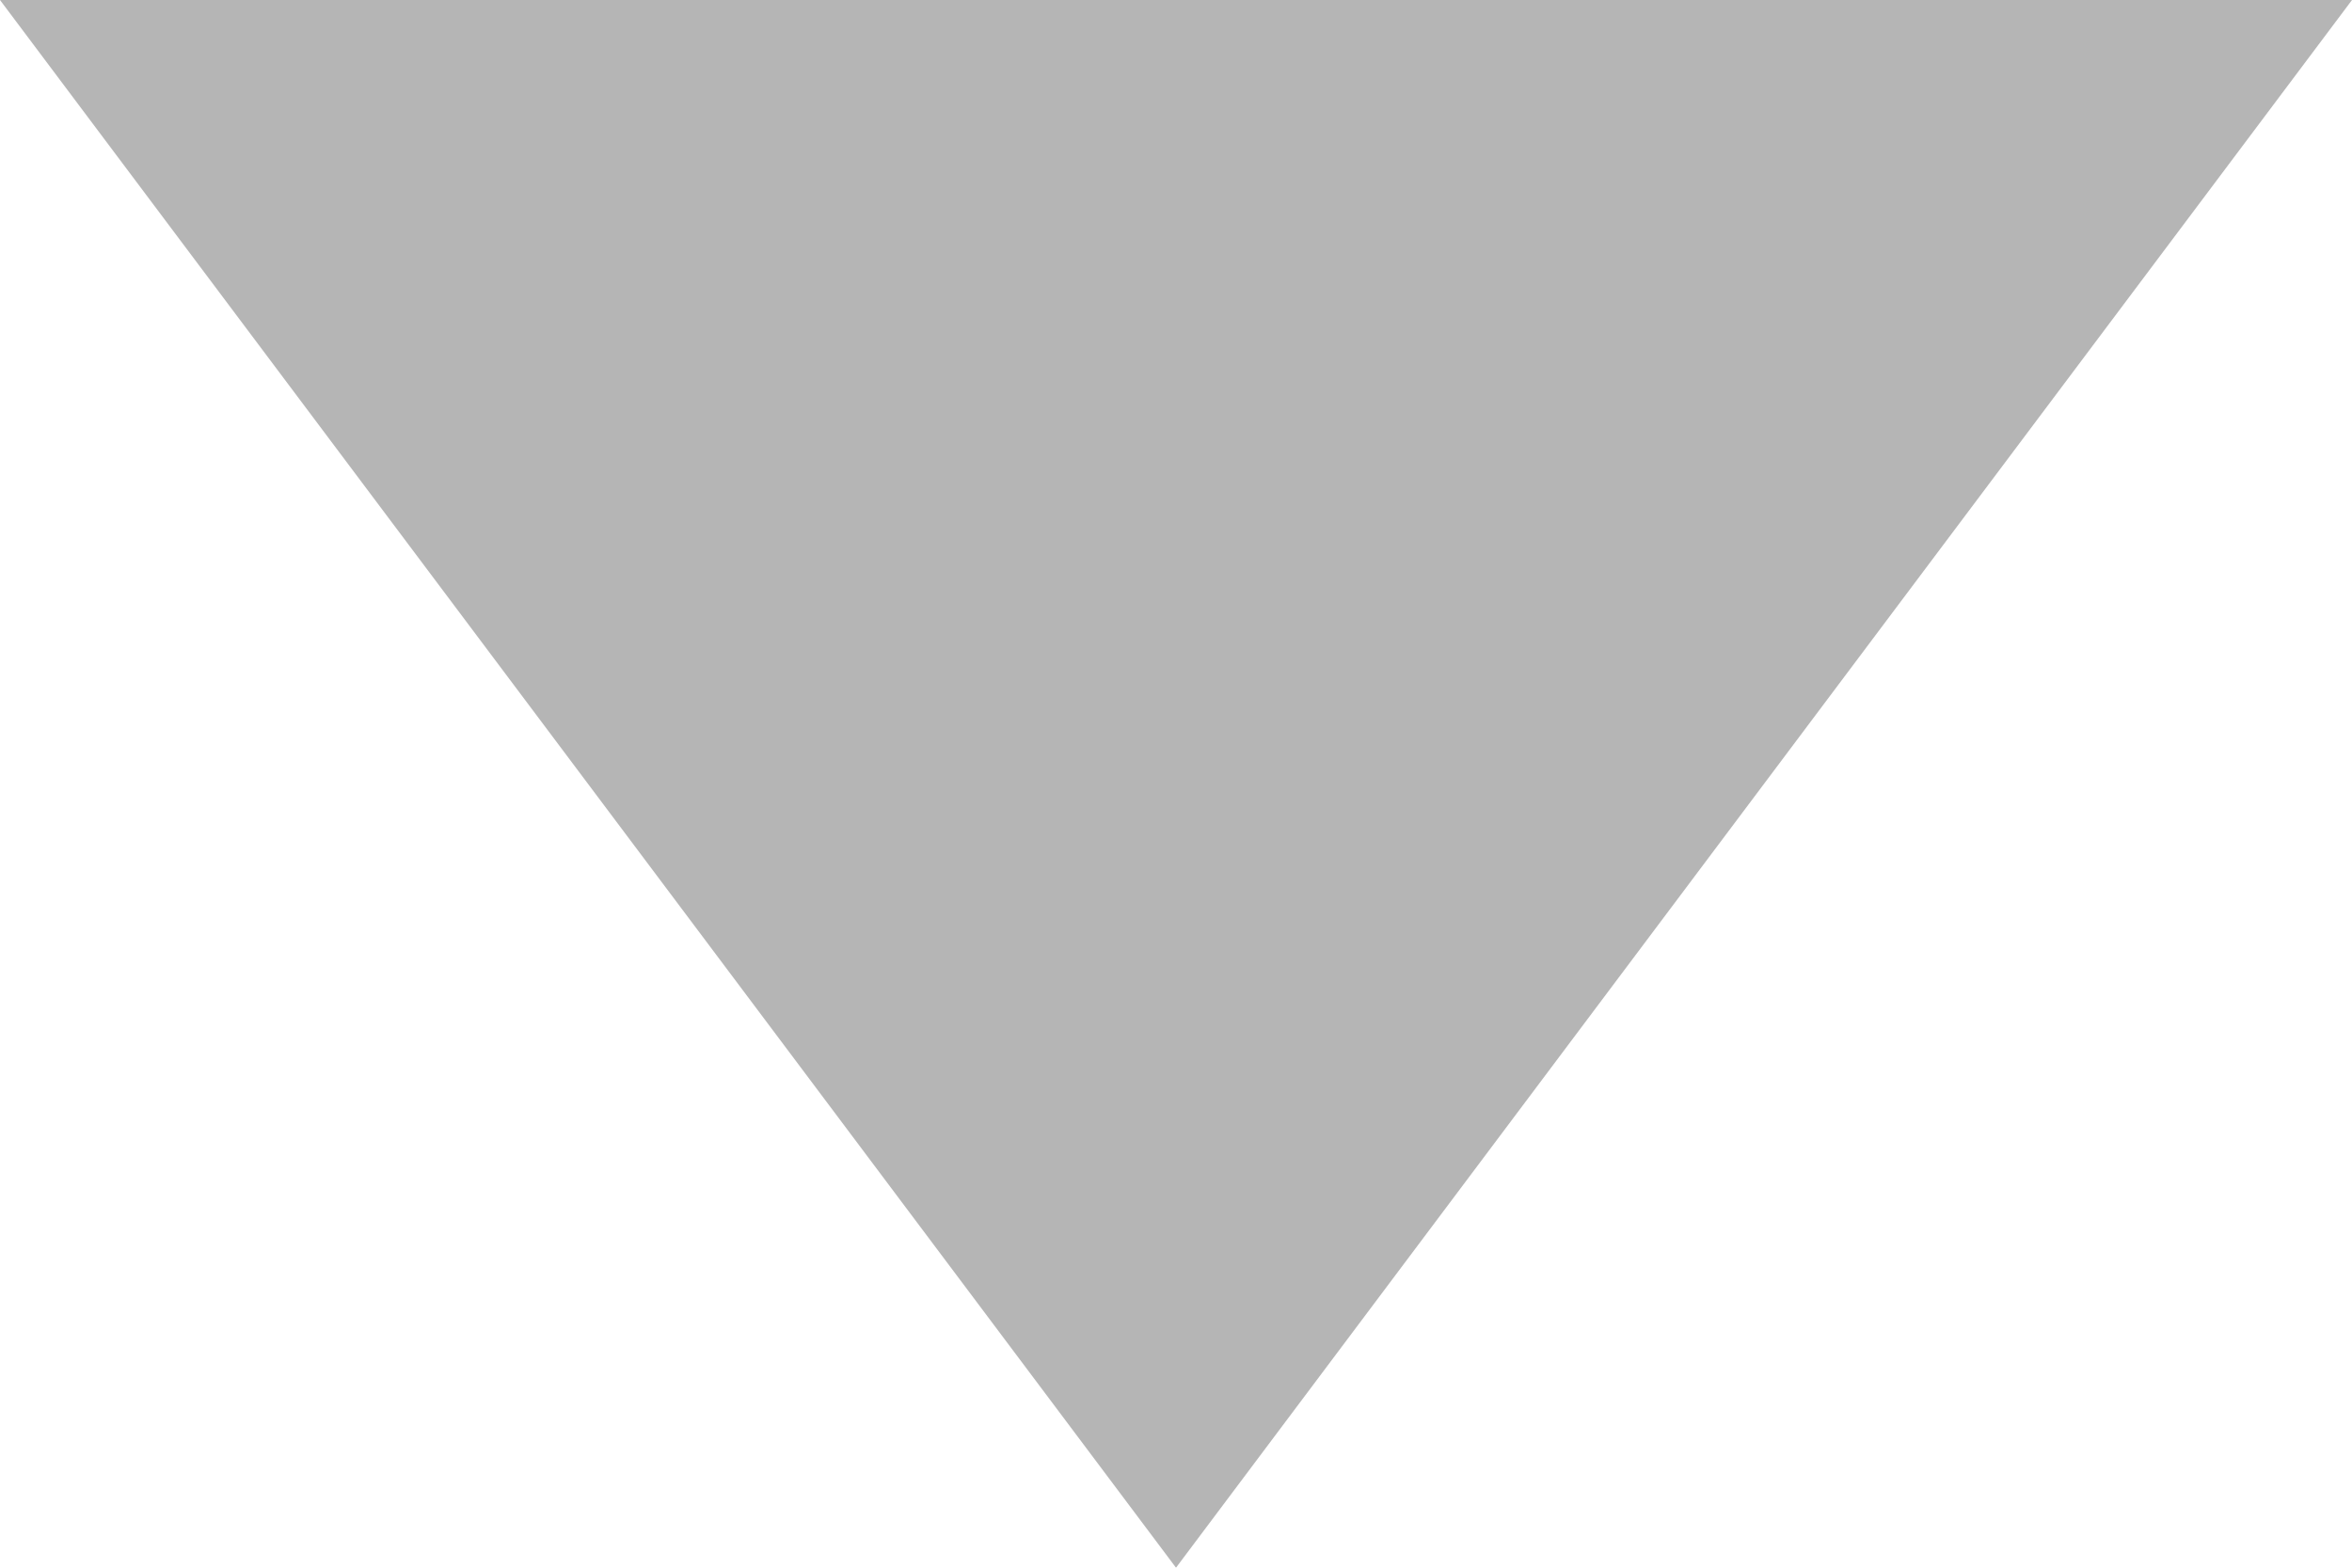
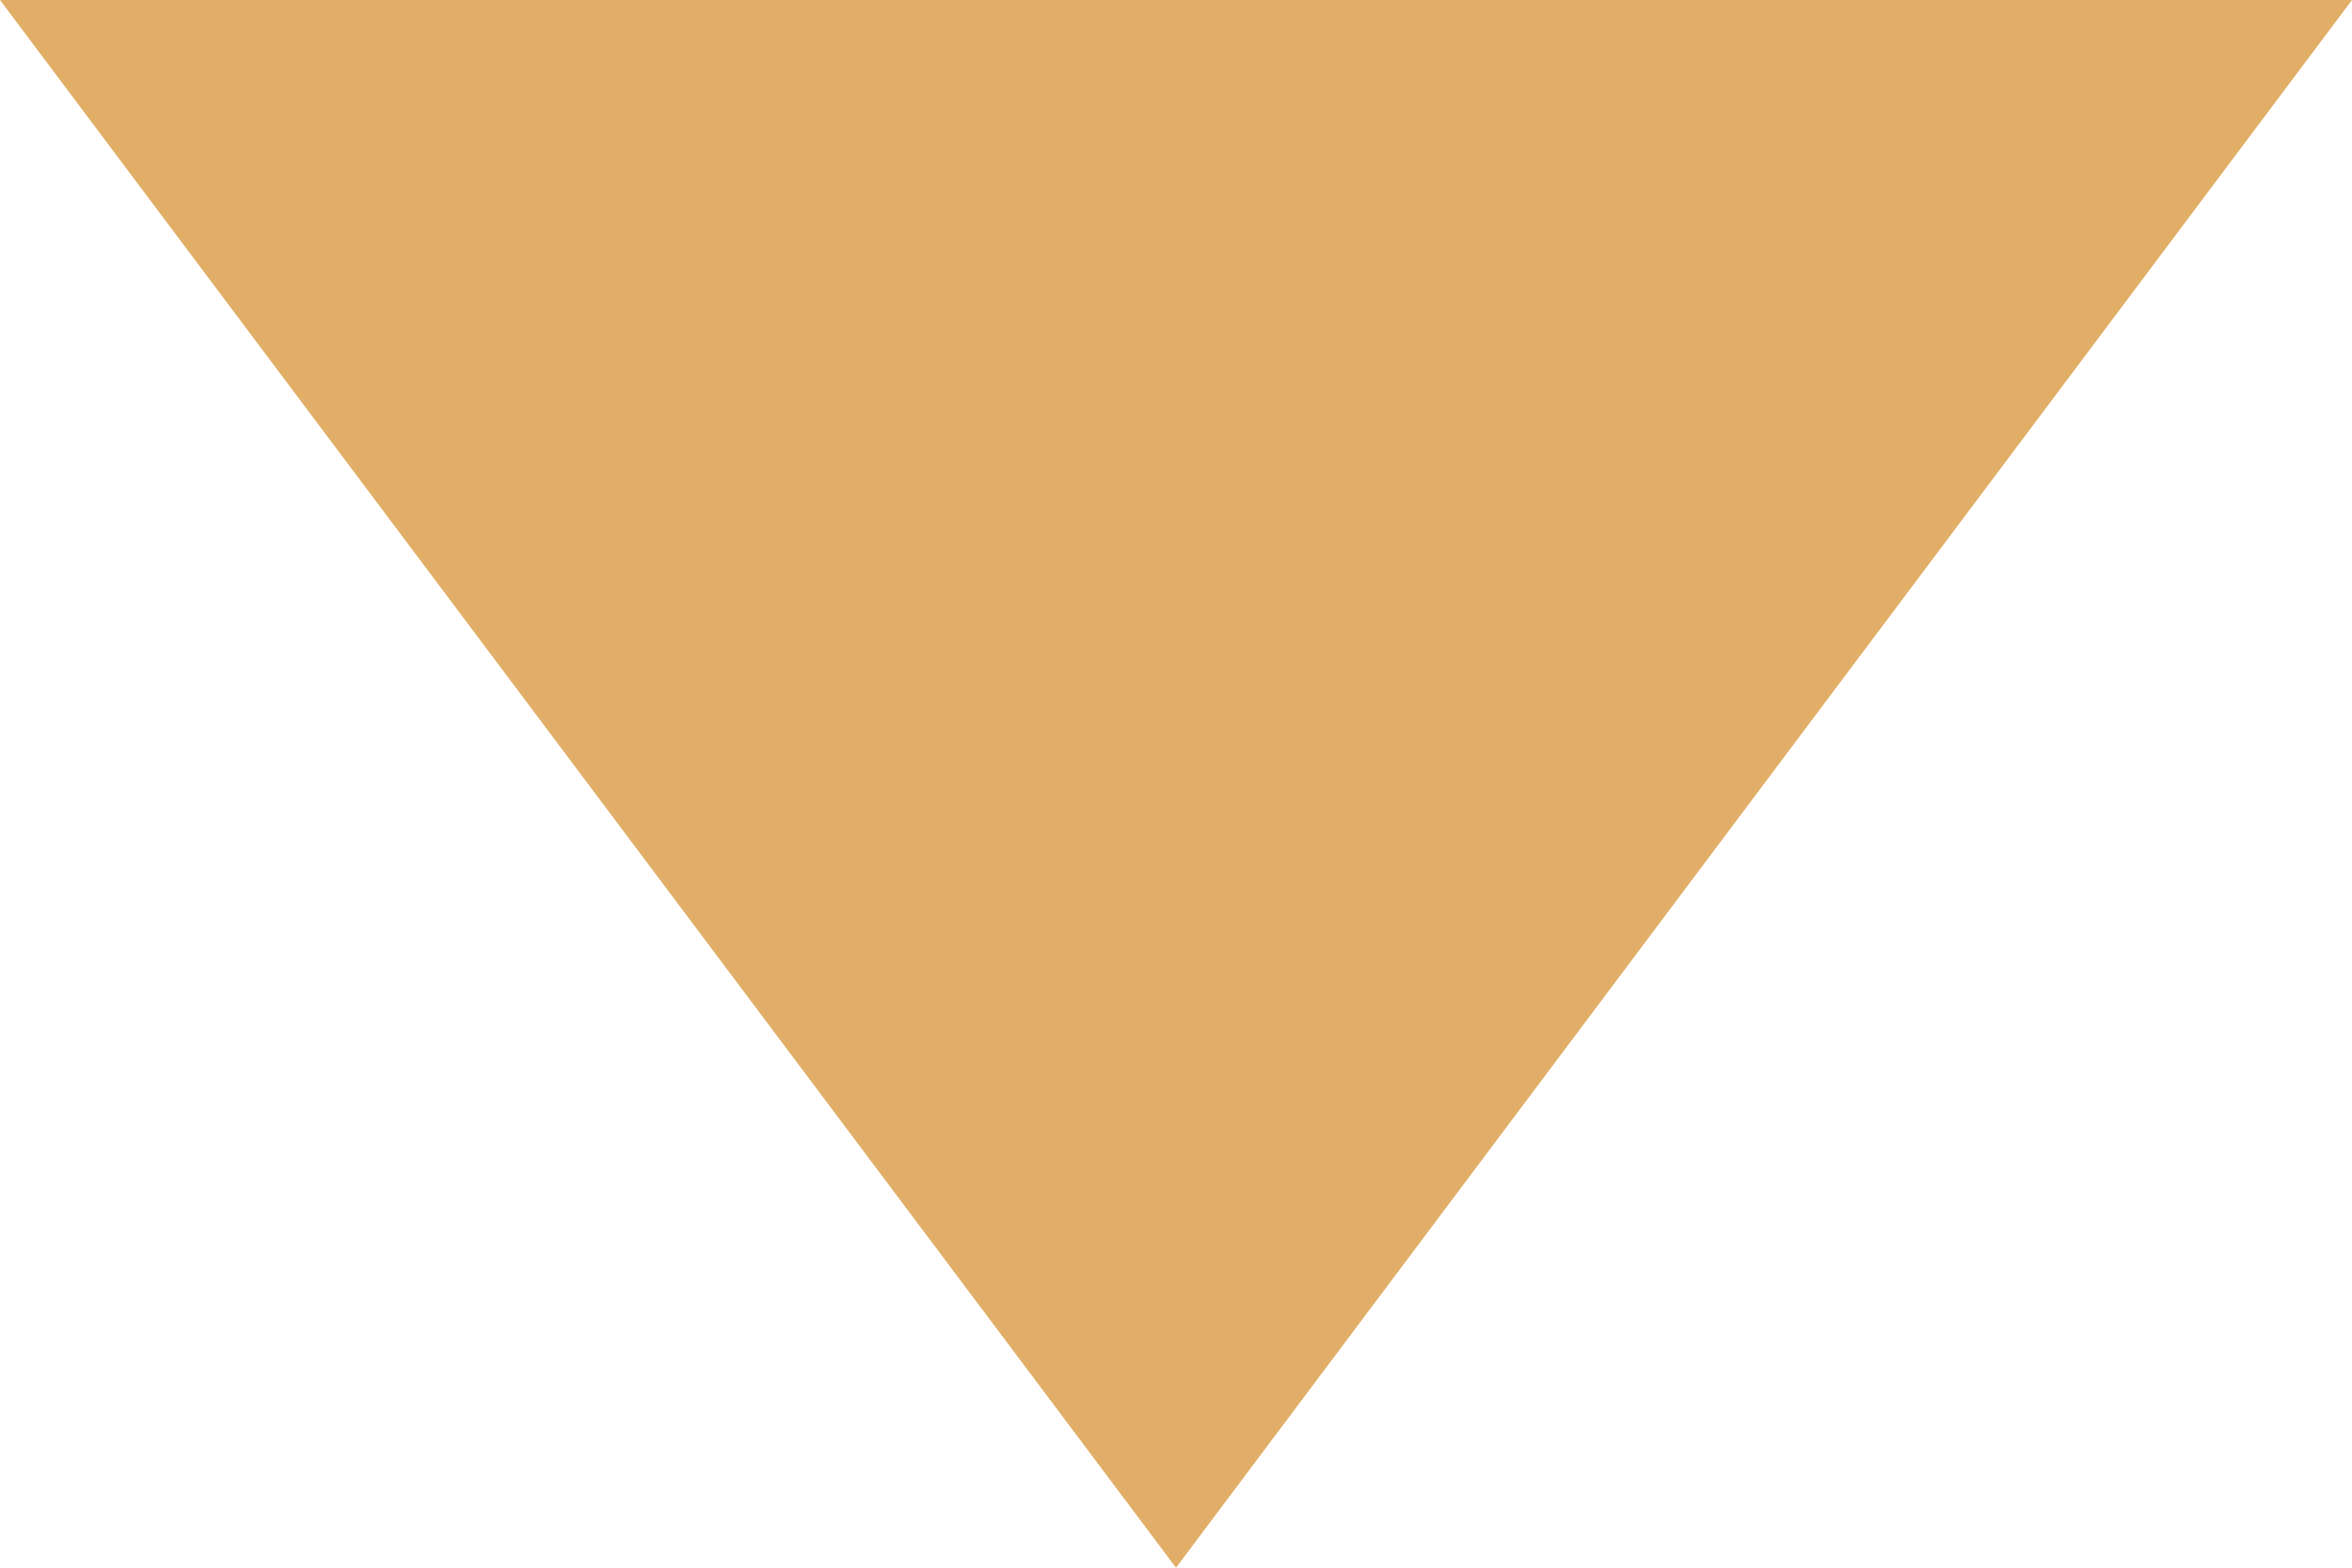
- <svg xmlns="http://www.w3.org/2000/svg" width="9px" height="6px" viewBox="0 0 9 6" version="1.1">
-   <defs />
-   <g id="Page-1" stroke="none" stroke-width="1" fill="none" fill-rule="evenodd">
-     <polygon id="Triangle" fill="#B5B5B5" transform="translate(4.5, 3) rotate(180) translate(-4.5, -3) " points="4.5 0 9 6 0 6" />
+ <svg xmlns="http://www.w3.org/2000/svg" version="1.1" id="Layer_1" x="0px" y="0px" width="9px" height="6px" viewBox="0 0 9 6" enable-background="new 0 0 9 6" xml:space="preserve">
+   <g id="Page-1">
+     <polygon id="Triangle" fill="#E2AD66" points="4.5,6 0,0 9,0  " />
  </g>
</svg>
